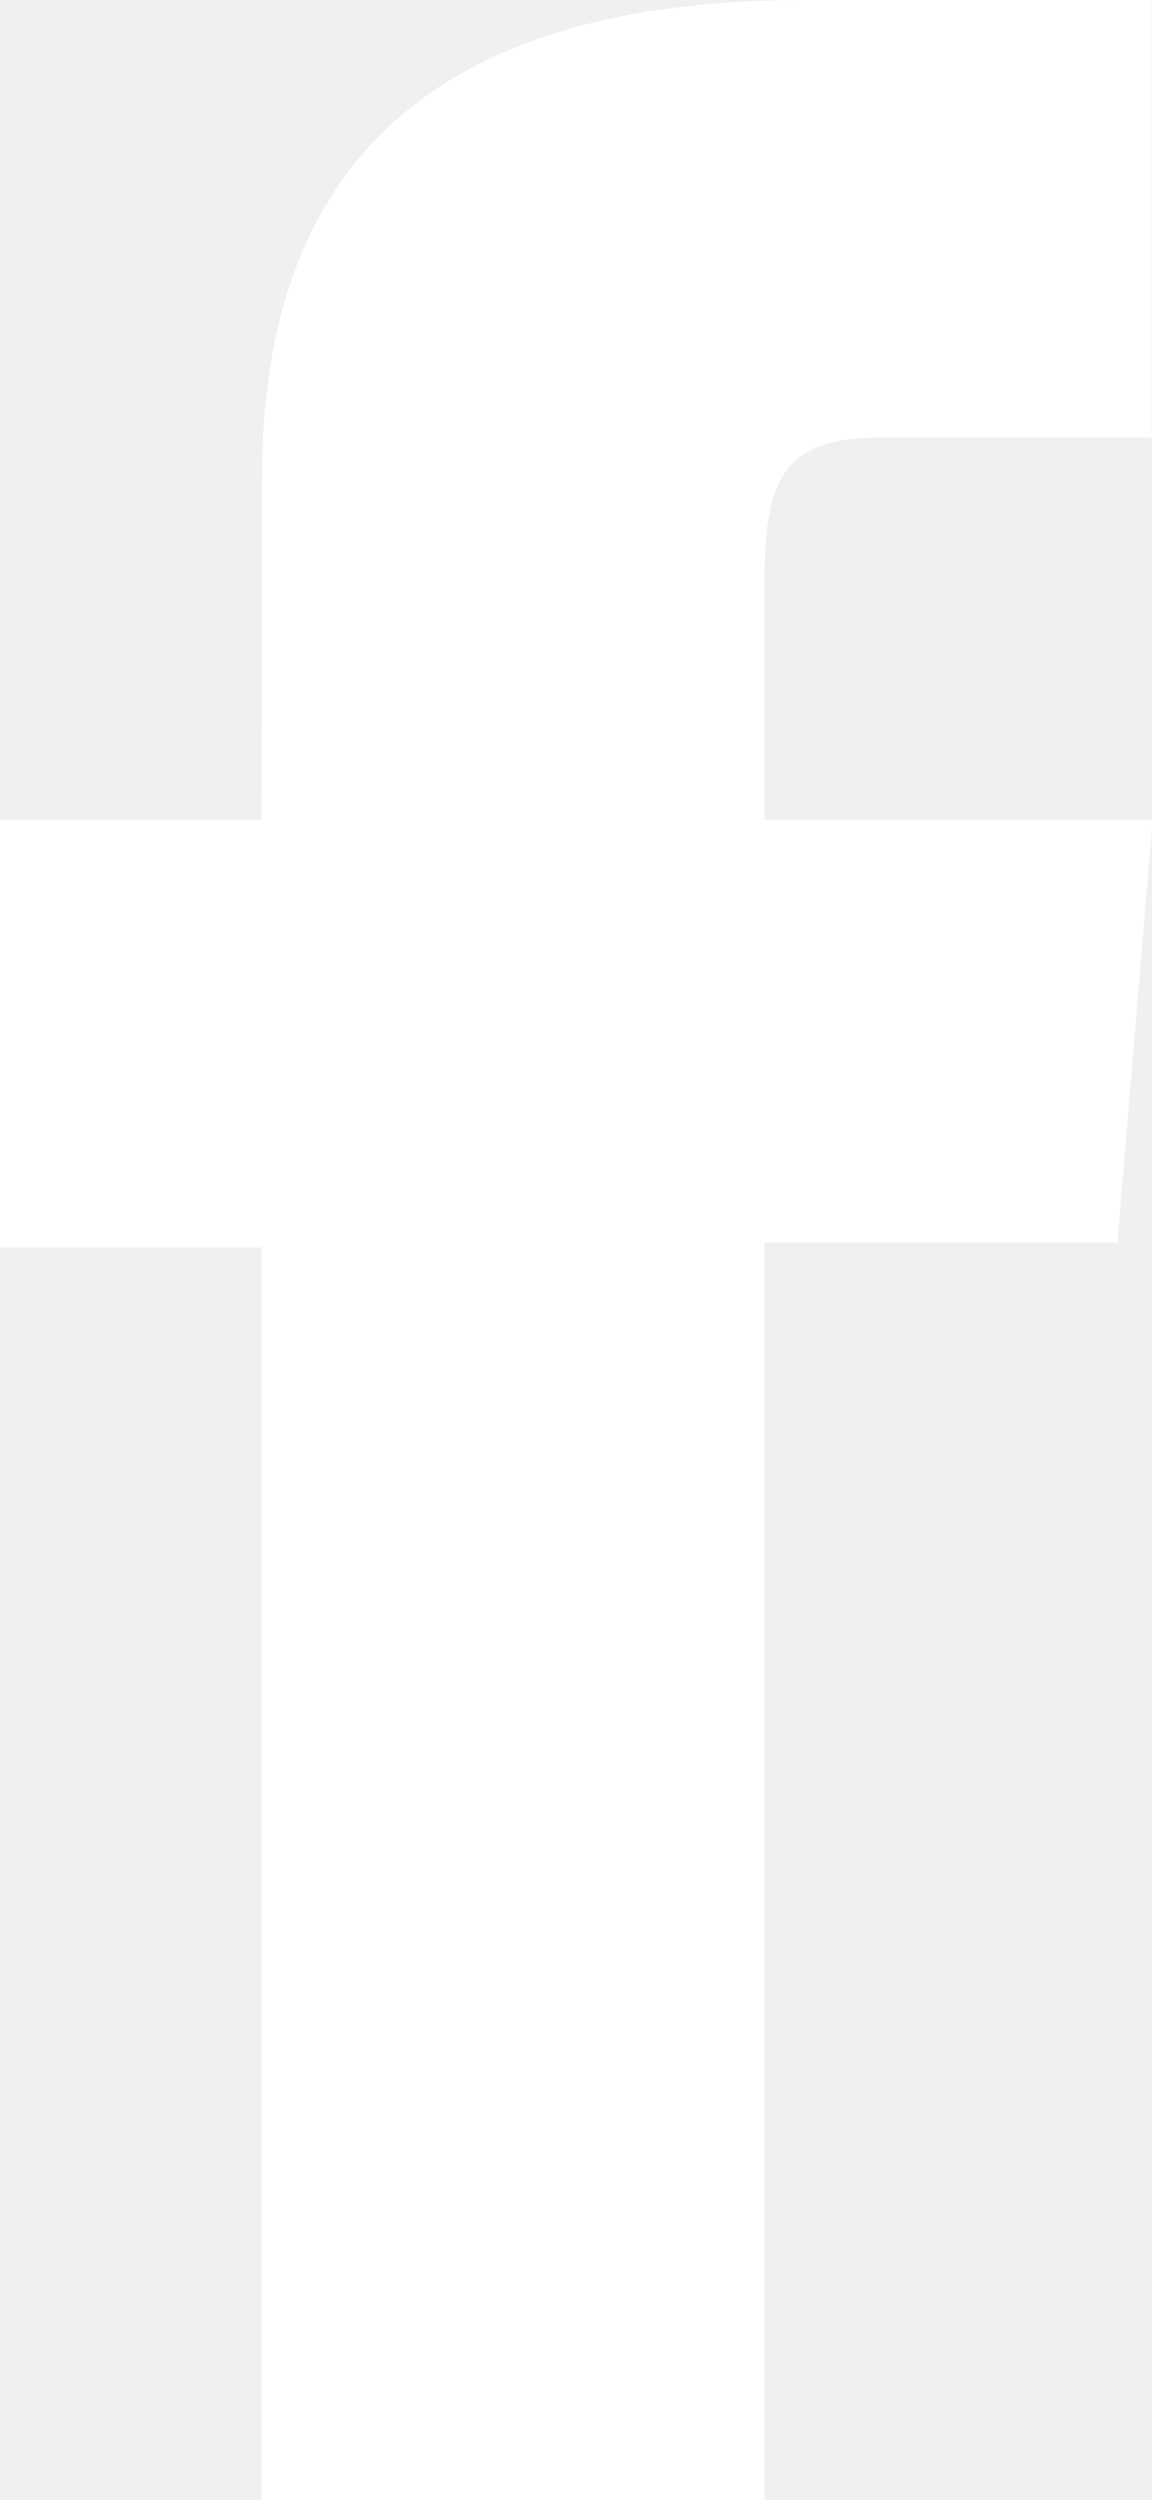
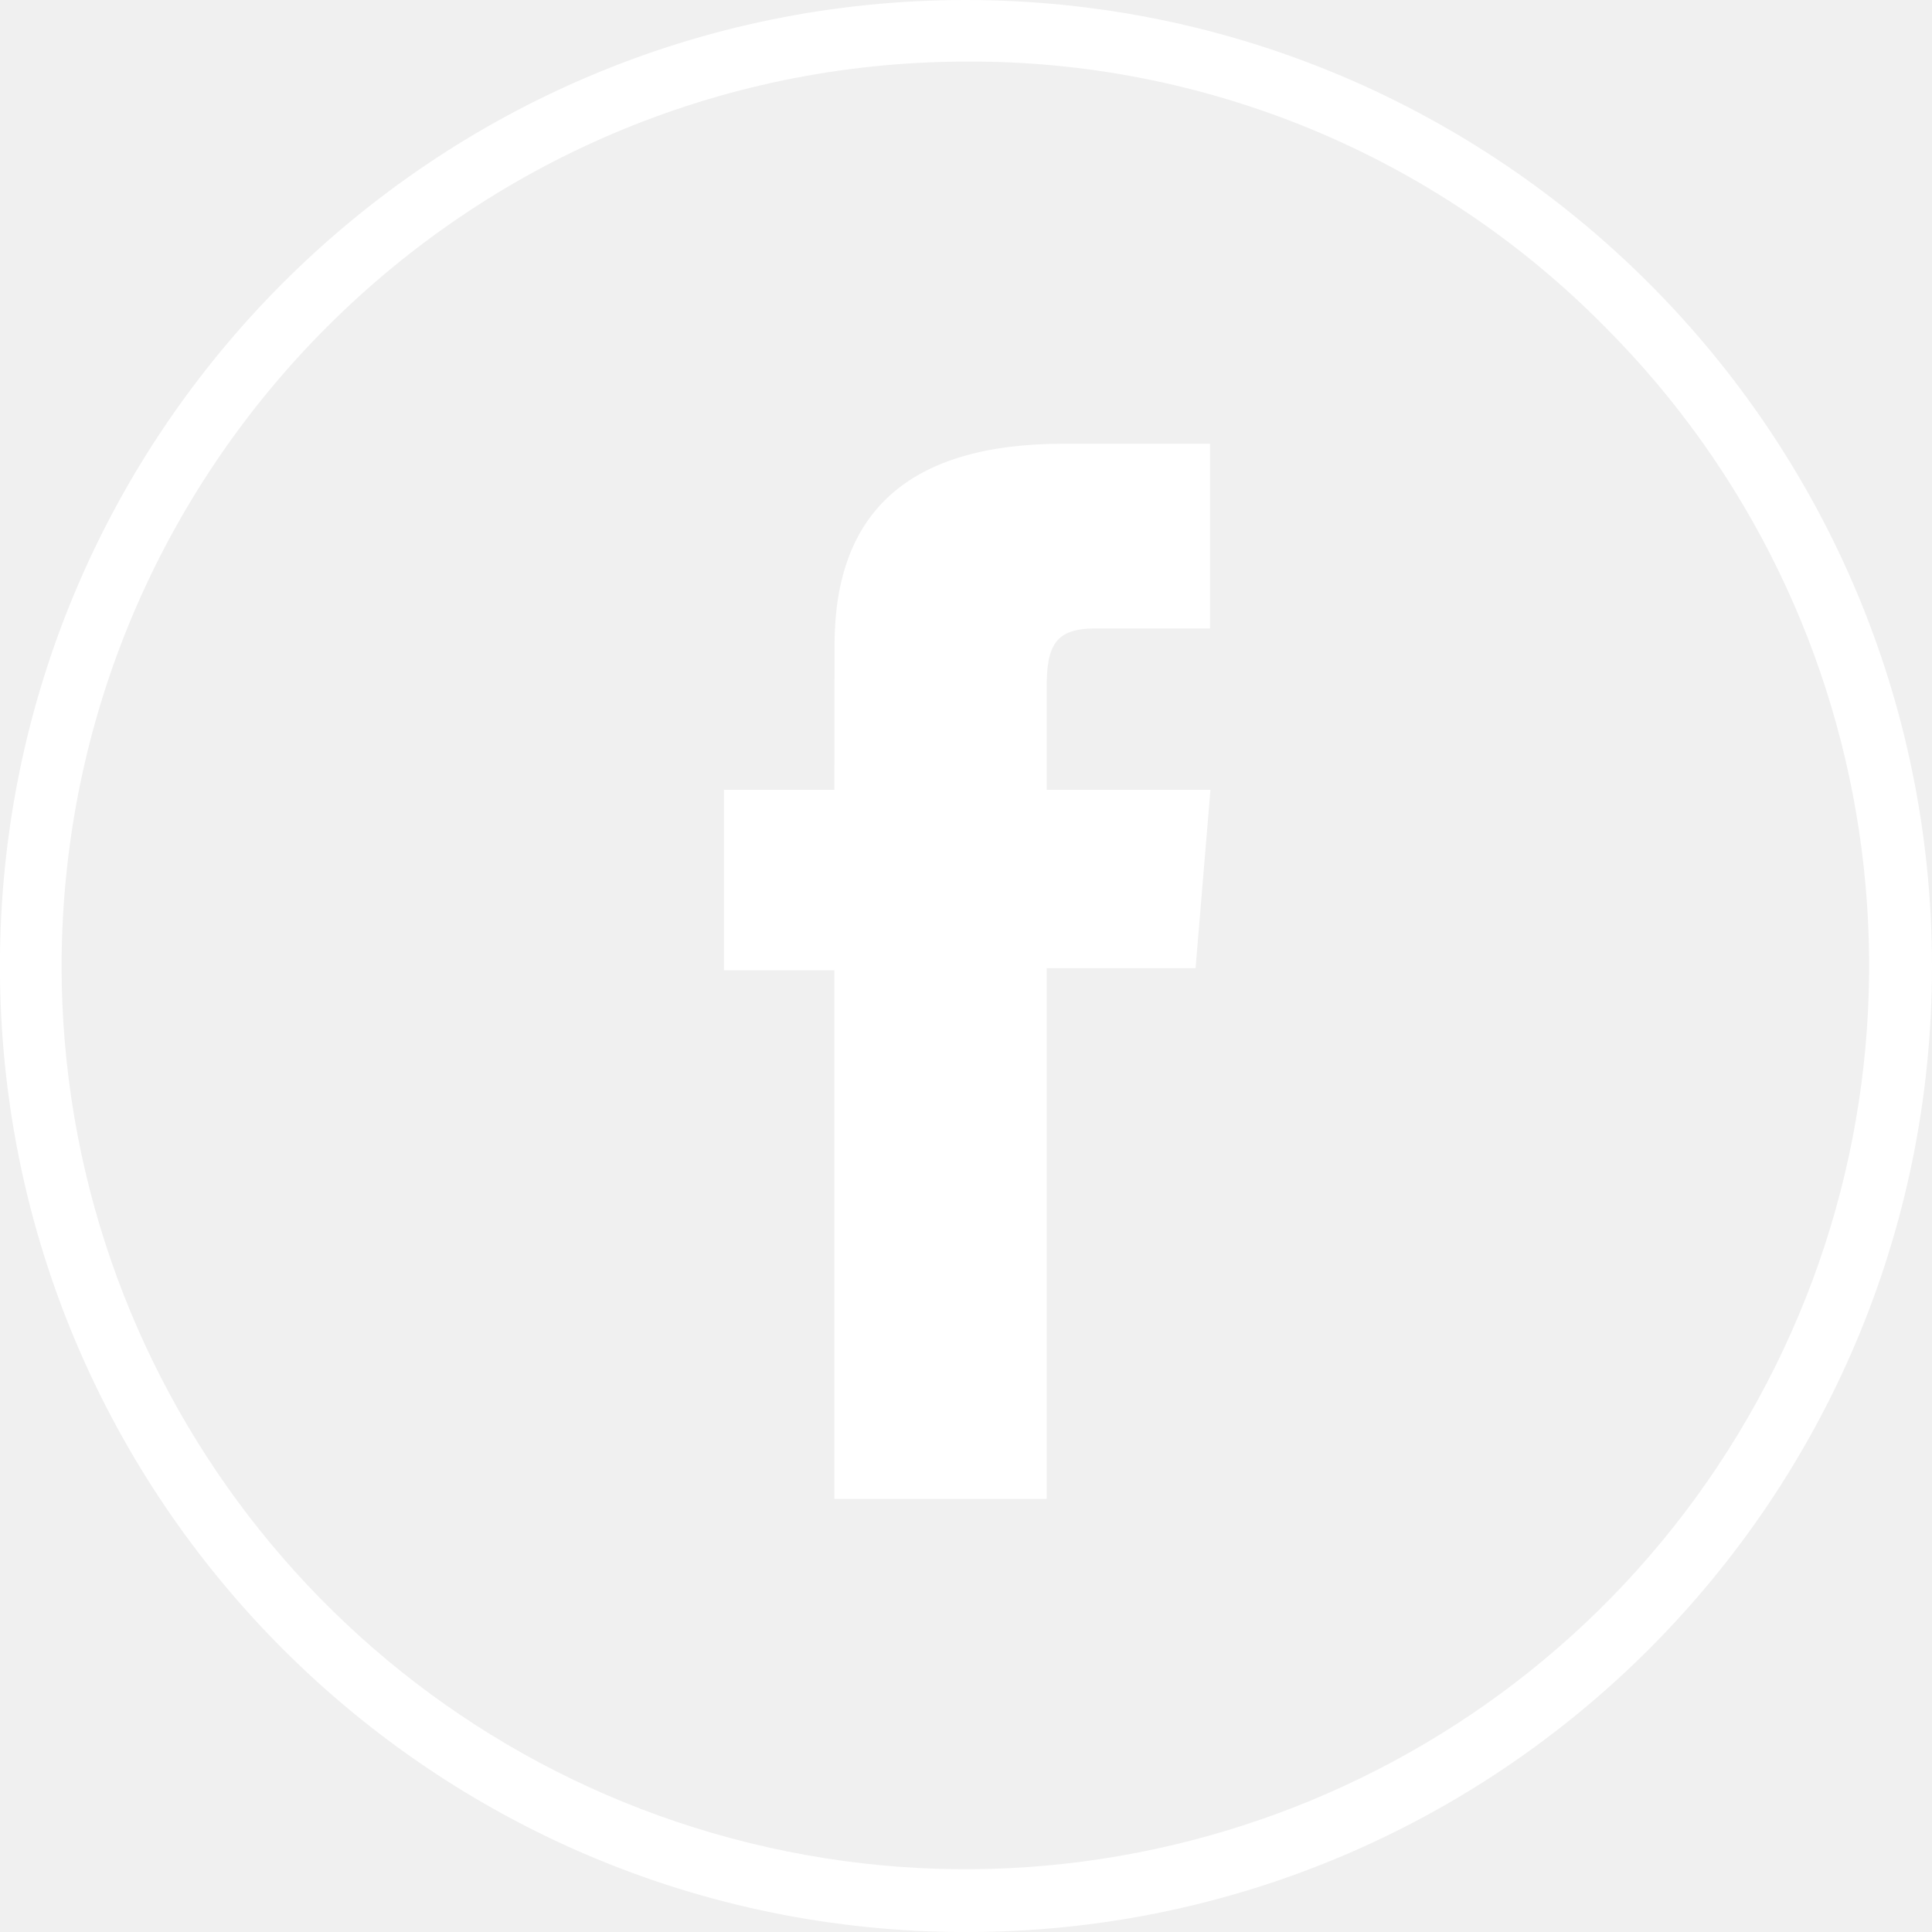
- <svg xmlns="http://www.w3.org/2000/svg" width="8.489" height="18.425" viewBox="0 0 8.489 18.425">
-   <path id="facebook-circle-outline-icon_13_" d="M36.028,27.143H34.1v3.151h1.928v9.231h3.707V30.257h2.6l.26-3.114H39.735V25.363c0-.741.148-1.038.853-1.038h2V21.1H40.031c-2.743,0-4,1.223-4,3.522Z" transform="translate(-34.1 -21.1)" fill="#fff" />
+ <svg xmlns="http://www.w3.org/2000/svg" width="33.735" height="33.735" viewBox="0 0 33.735 33.735">
+   <g id="Group_6576" data-name="Group 6576" transform="translate(0 -0.074)">
+     <path id="facebook-circle-outline-icon_13_" d="M36.028,27.143H34.1v3.151h1.928v9.231h3.707V30.257h2.6l.26-3.114H39.735V25.363c0-.741.148-1.038.853-1.038h2V21.1H40.031c-2.743,0-4,1.223-4,3.522Z" transform="translate(-21.459 -13.278)" fill="#fff" />
+     <path id="facebook-circle-outline-icon_12_" d="M16.868,1.275A15.553,15.553,0,0,1,28.026,5.909,15.781,15.781,0,1,1,1.075,17.068,15.821,15.821,0,0,1,16.868,1.275m0-1.075A16.868,16.868,0,1,0,33.735,17.068,16.881,16.881,0,0,0,16.868.2Z" transform="translate(0 -0.126)" fill="#fff" />
+   </g>
</svg>
